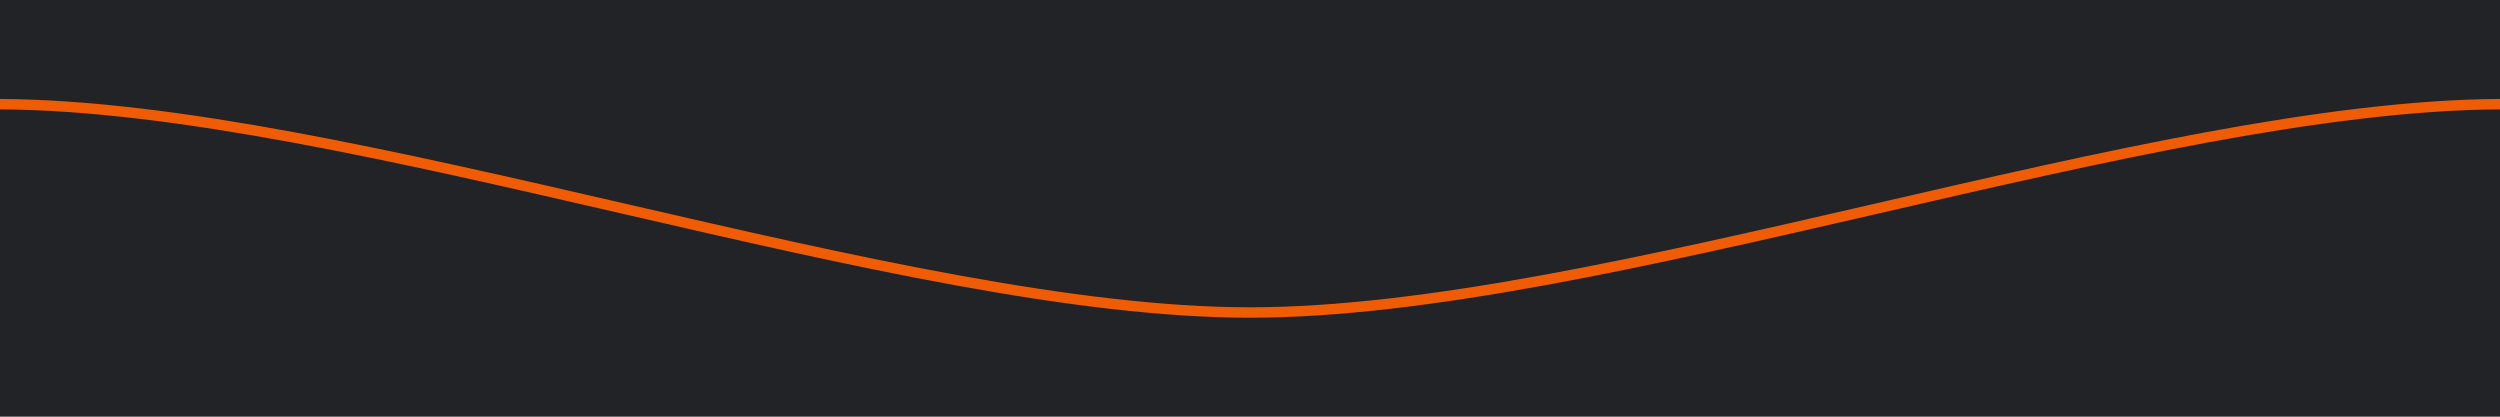
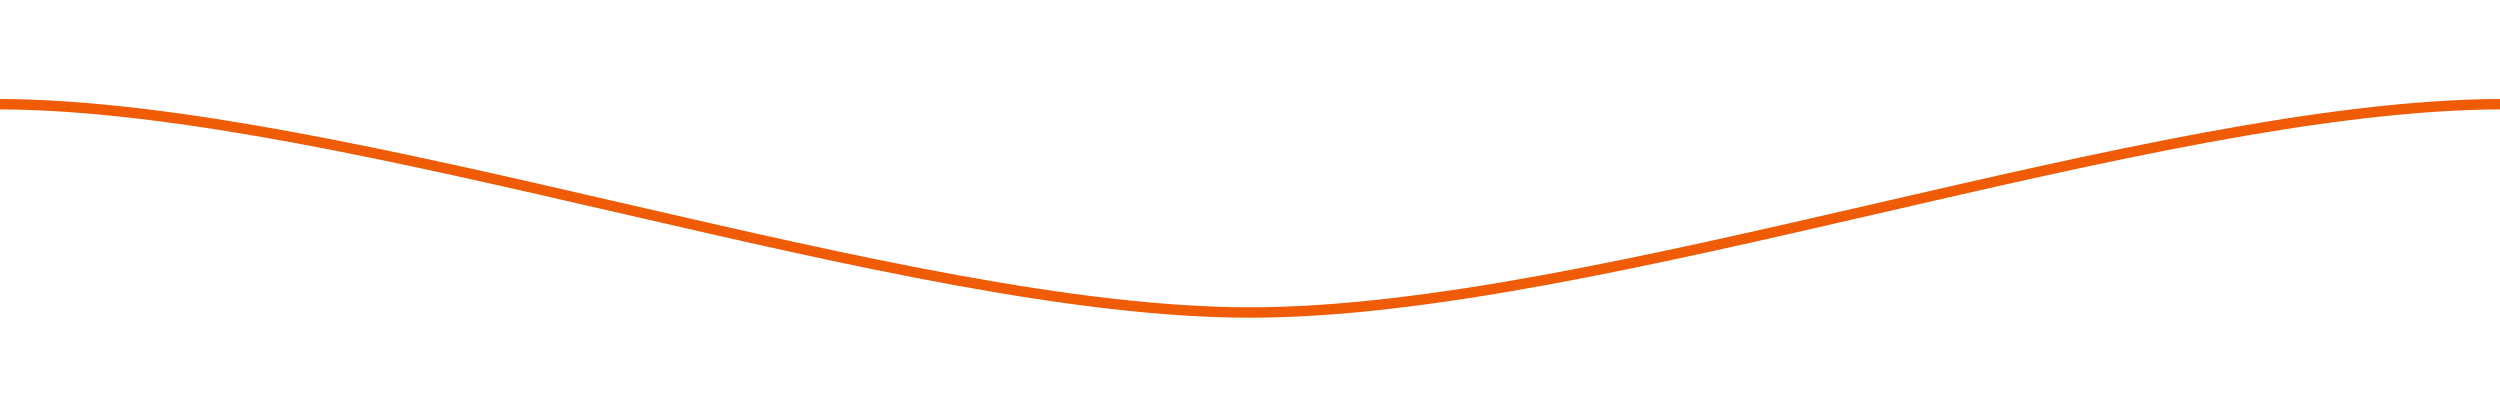
<svg xmlns="http://www.w3.org/2000/svg" width="120" height="20" transform="scale(1)">
-   <rect x="0" y="0" width="100%" height="100%" fill="hsla(216, 7%, 14%, 1)" />
+   <rect x="0" y="0" width="100%" height="100%" fill="none" />
  <path d="M-50.129 12.685C-33.346 12.358-16.786 4.918 0 5c16.787.082 43.213 10 60 10s43.213-9.918 60-10c16.786-.082 33.346 7.358 50.129 7.685" stroke-width="0.5" stroke="hsla(22, 96%, 48%, 1)" fill="none" />
</svg>
